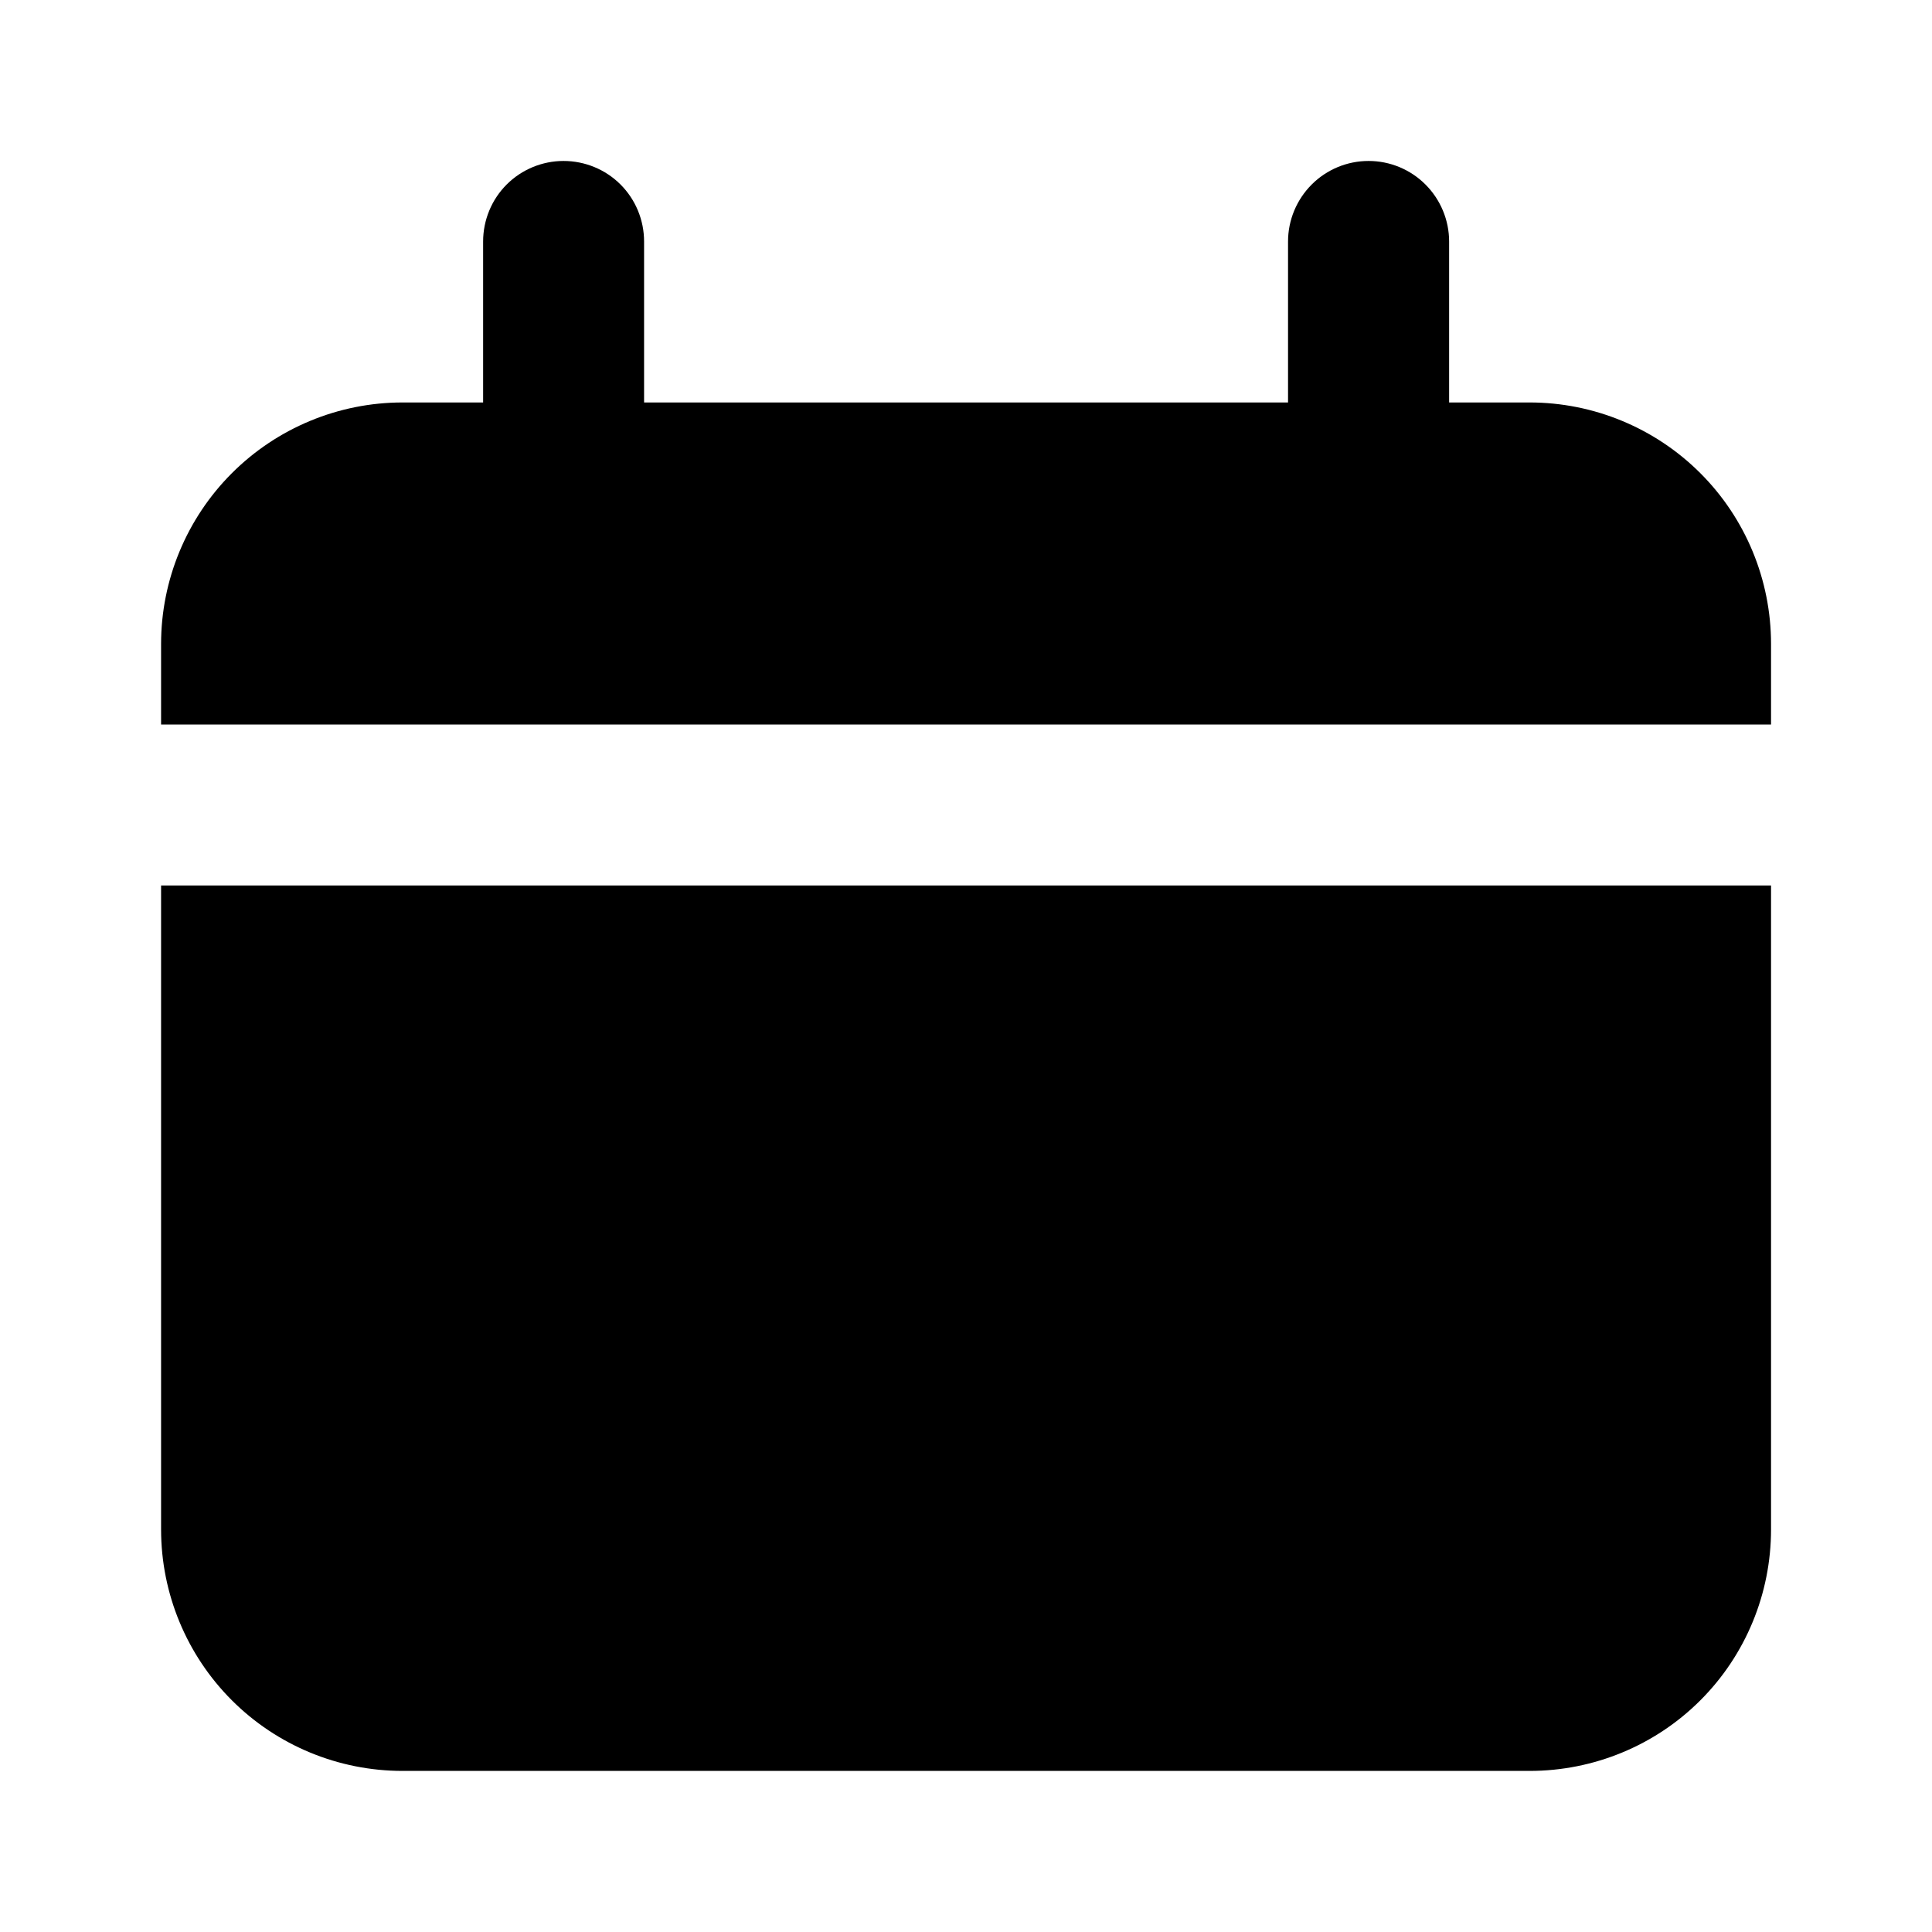
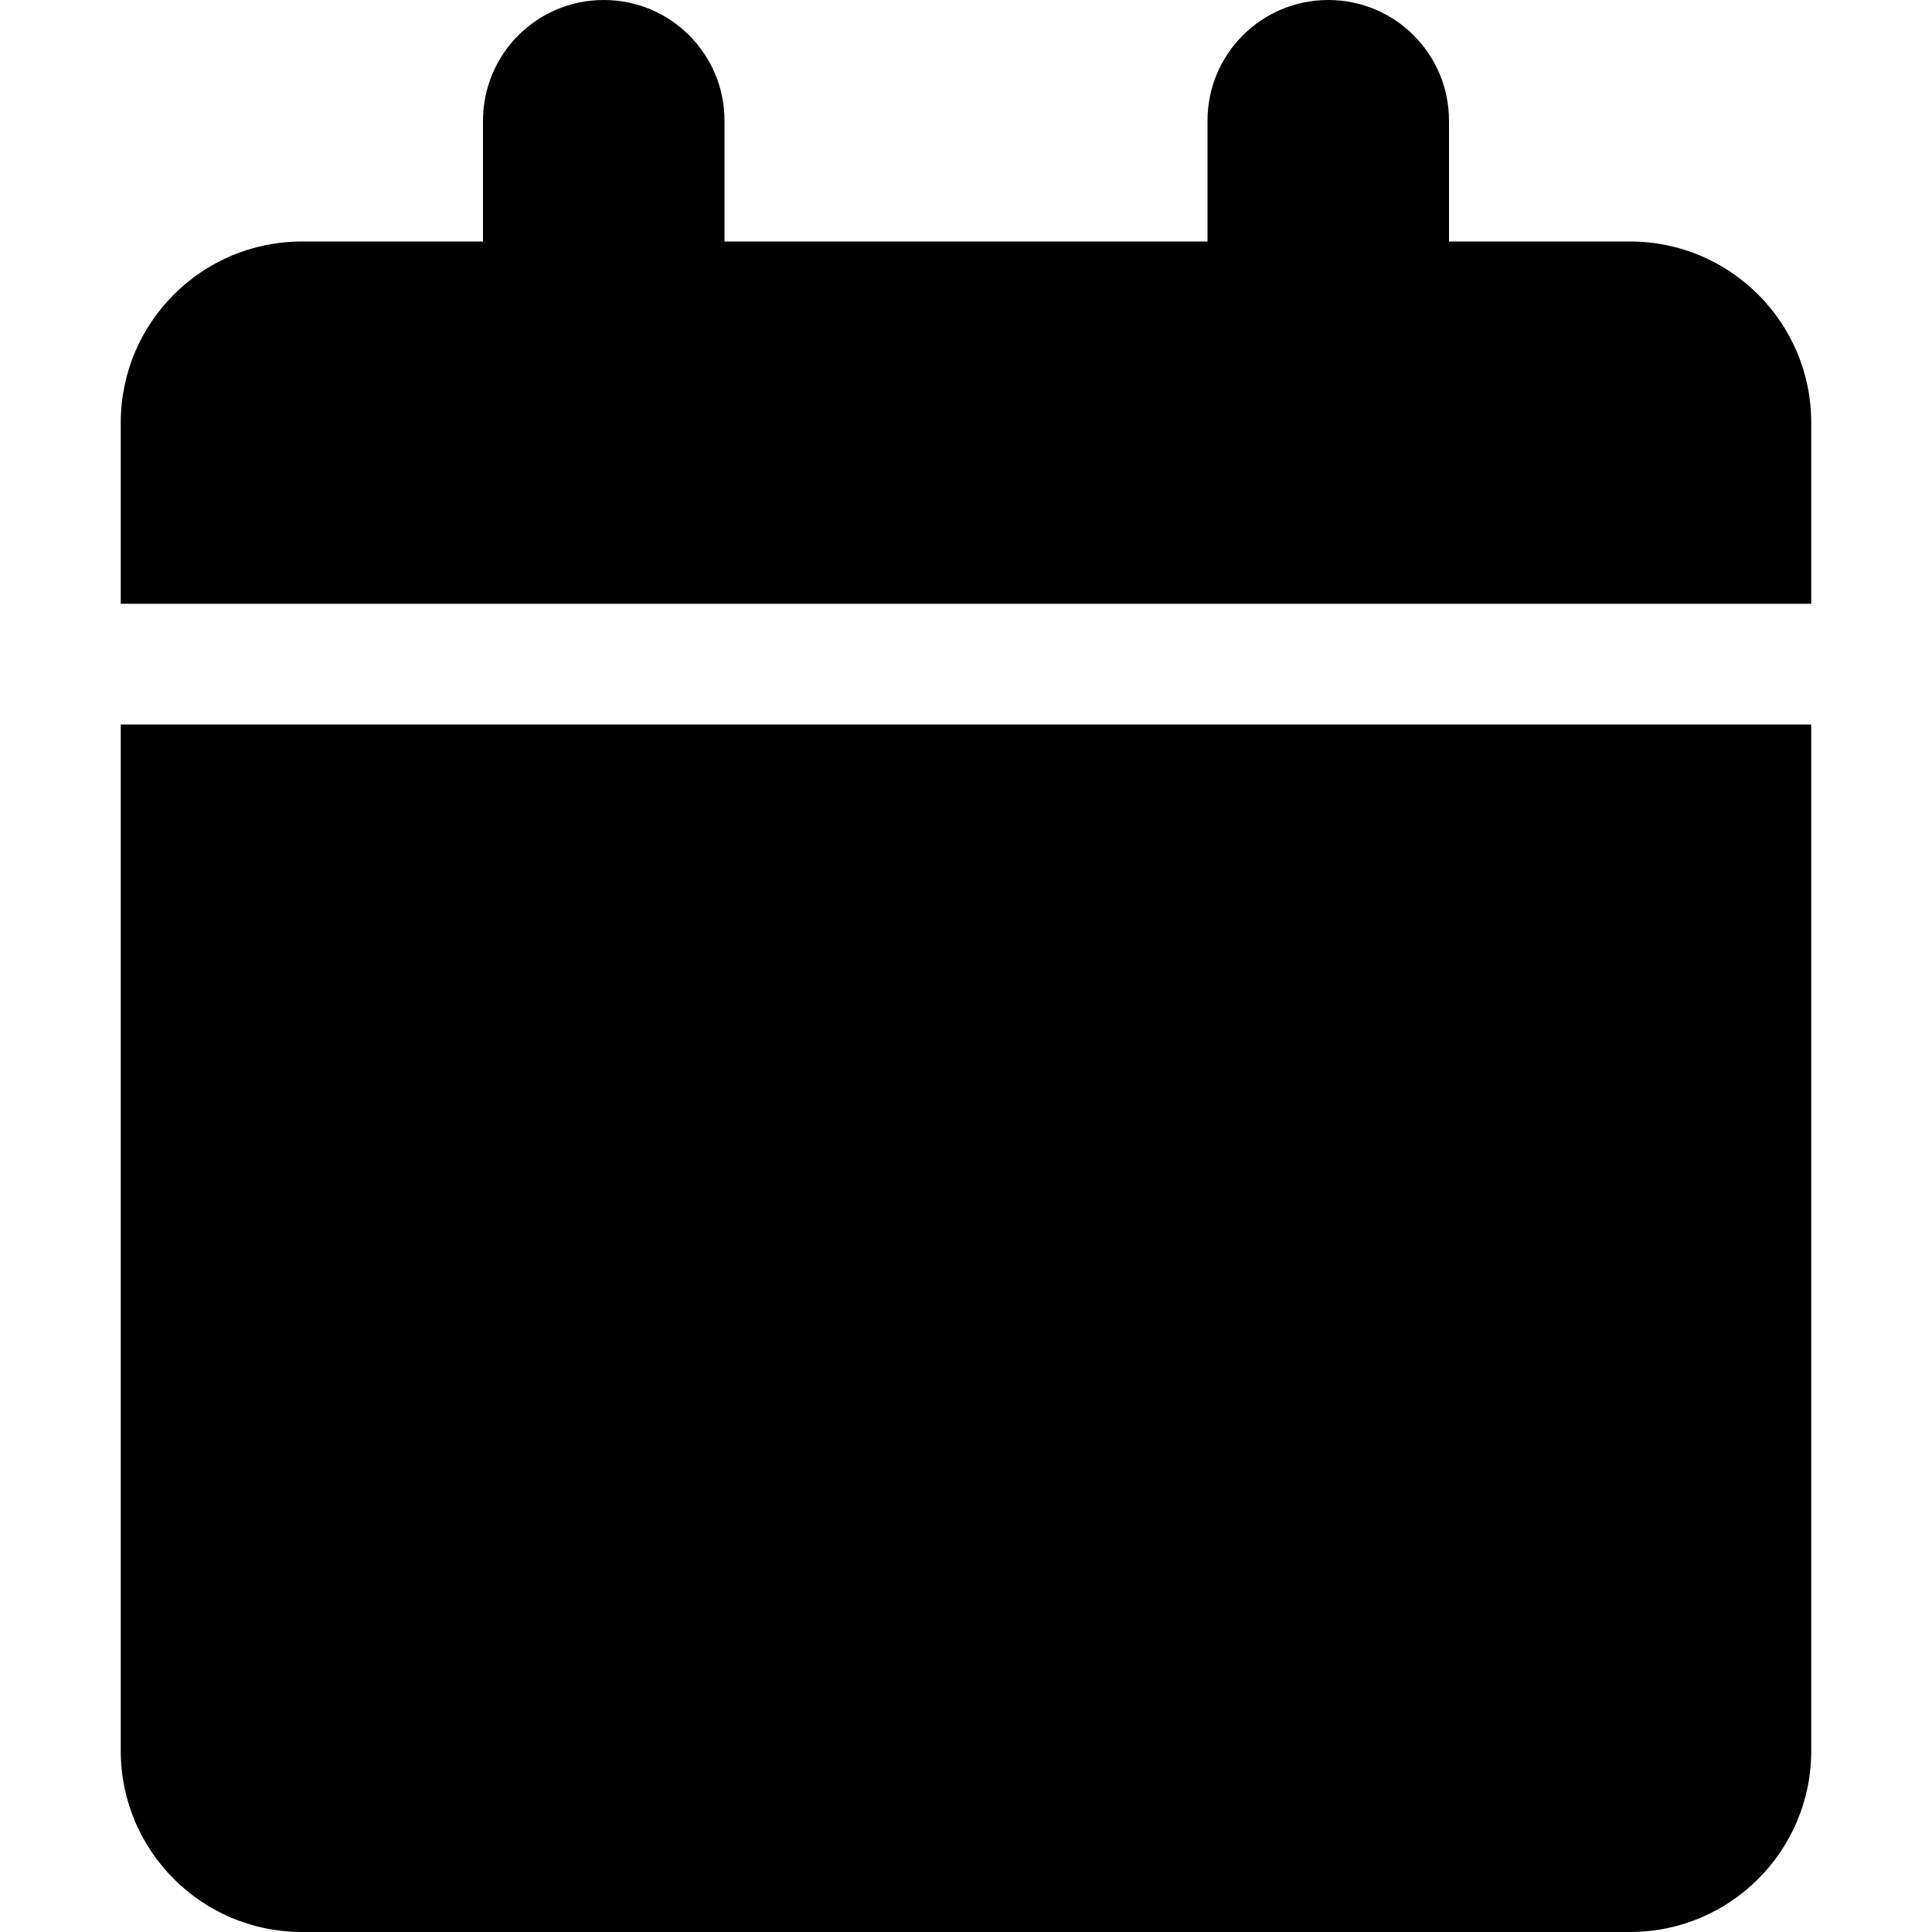
<svg xmlns="http://www.w3.org/2000/svg" width="16" height="16" viewBox="0 0 16 16">
  <defs />
-   <path d="M12.667,3.333 L12.001,3.333 L12.001,2 C12.001,1.823 11.93,1.653 11.805,1.528 C11.68,1.403 11.511,1.333 11.334,1.333 C11.157,1.333 10.988,1.403 10.863,1.528 C10.738,1.653 10.667,1.823 10.667,2 L10.667,3.333 L5.334,3.333 L5.334,2 C5.334,1.823 5.264,1.653 5.139,1.528 C5.014,1.403 4.844,1.333 4.667,1.333 C4.491,1.333 4.321,1.403 4.196,1.528 C4.071,1.653 4.001,1.823 4.001,2 L4.001,3.333 L3.334,3.333 C2.804,3.333 2.295,3.544 1.92,3.919 C1.545,4.294 1.334,4.803 1.334,5.333 L1.334,6 L14.667,6 L14.667,5.333 C14.667,4.803 14.457,4.294 14.082,3.919 C13.707,3.544 13.198,3.333 12.667,3.333 Z" />
-   <path d="M1.334,12.666 C1.334,13.197 1.545,13.706 1.92,14.081 C2.295,14.456 2.804,14.666 3.334,14.666 L12.667,14.666 C13.198,14.666 13.707,14.456 14.082,14.081 C14.457,13.706 14.667,13.197 14.667,12.666 L14.667,7.333 L1.334,7.333 L1.334,12.666 Z" />
+   <path d="M4,1 L4,2 L2.5,2 C1.672,2 1,2.672 1,3.5 L1,5 L15,5 L15,3.5 C15,2.672 14.328,2 13.5,2 L12,2 L12,1 C12,0.447 11.553,0 11,0 C10.447,0 10,0.447 10,1 L10,2 L6,2 L6,1 C6,0.447 5.553,0 5,0 C4.447,0 4,0.447 4,1 Z M15,6 L1,6 L1,14.5 C1,15.328 1.672,16 2.5,16 L13.5,16 C14.328,16 15,15.328 15,14.5 L15,6 Z" />
</svg>
